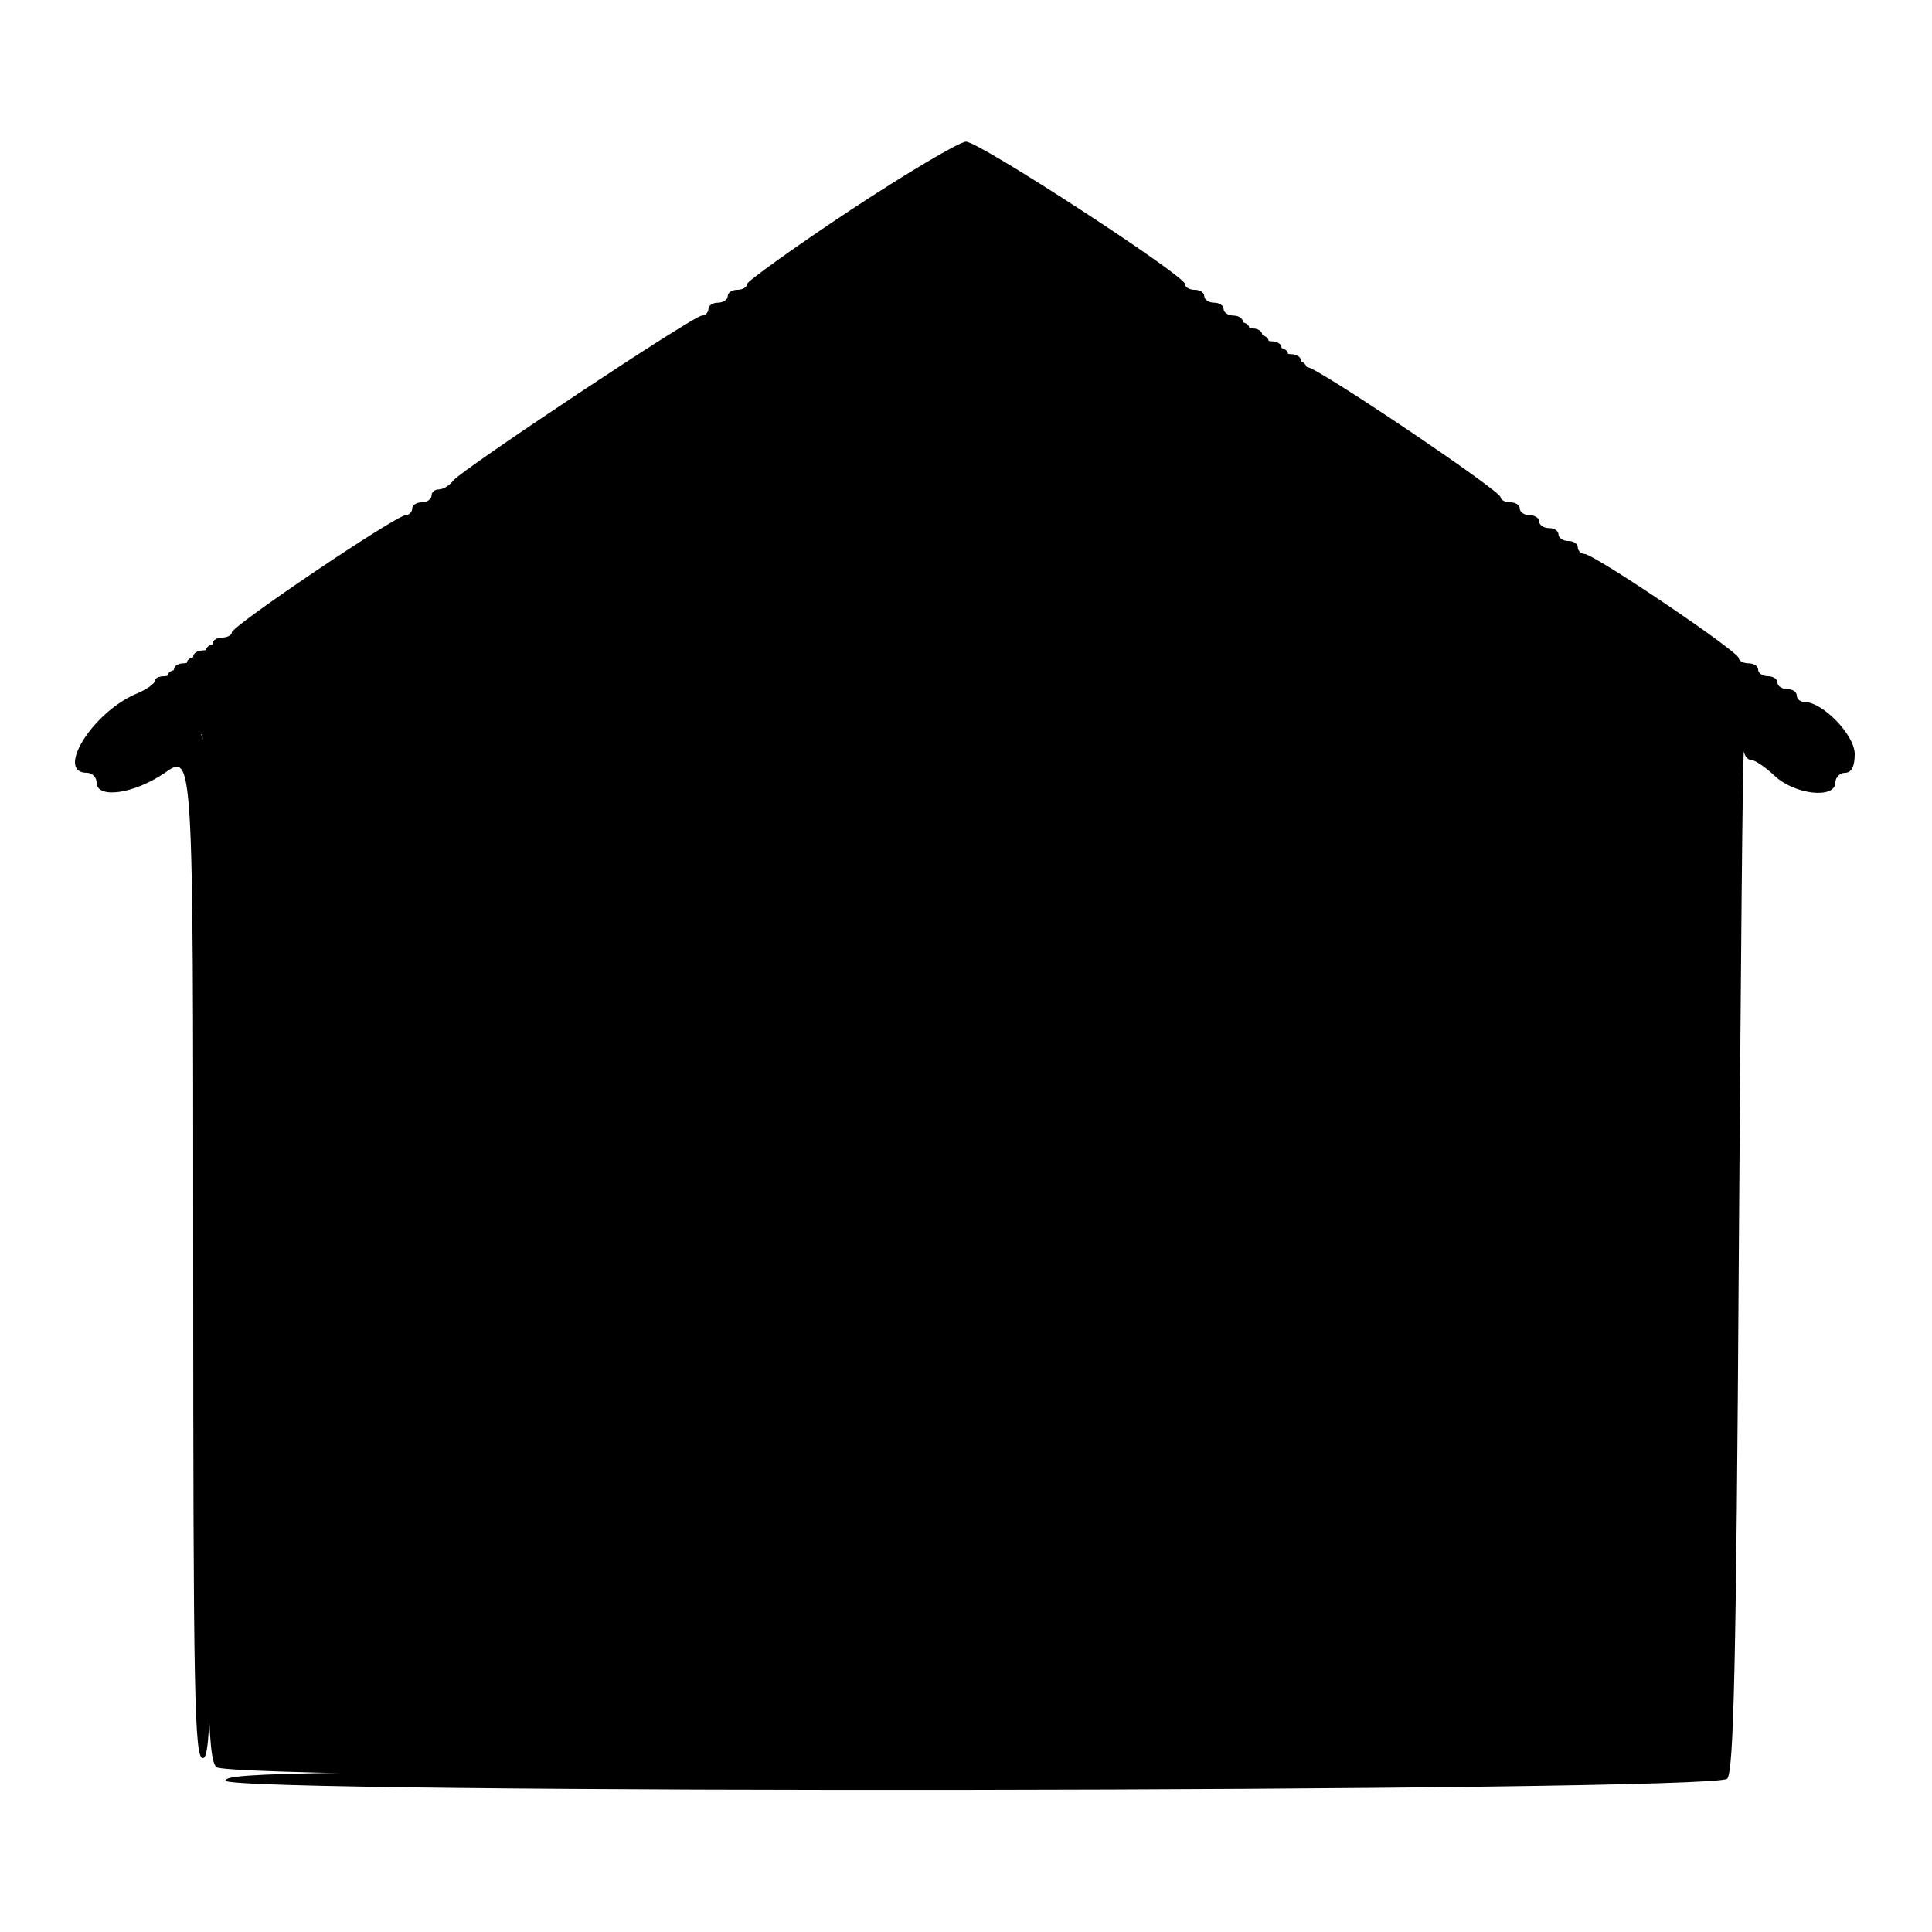
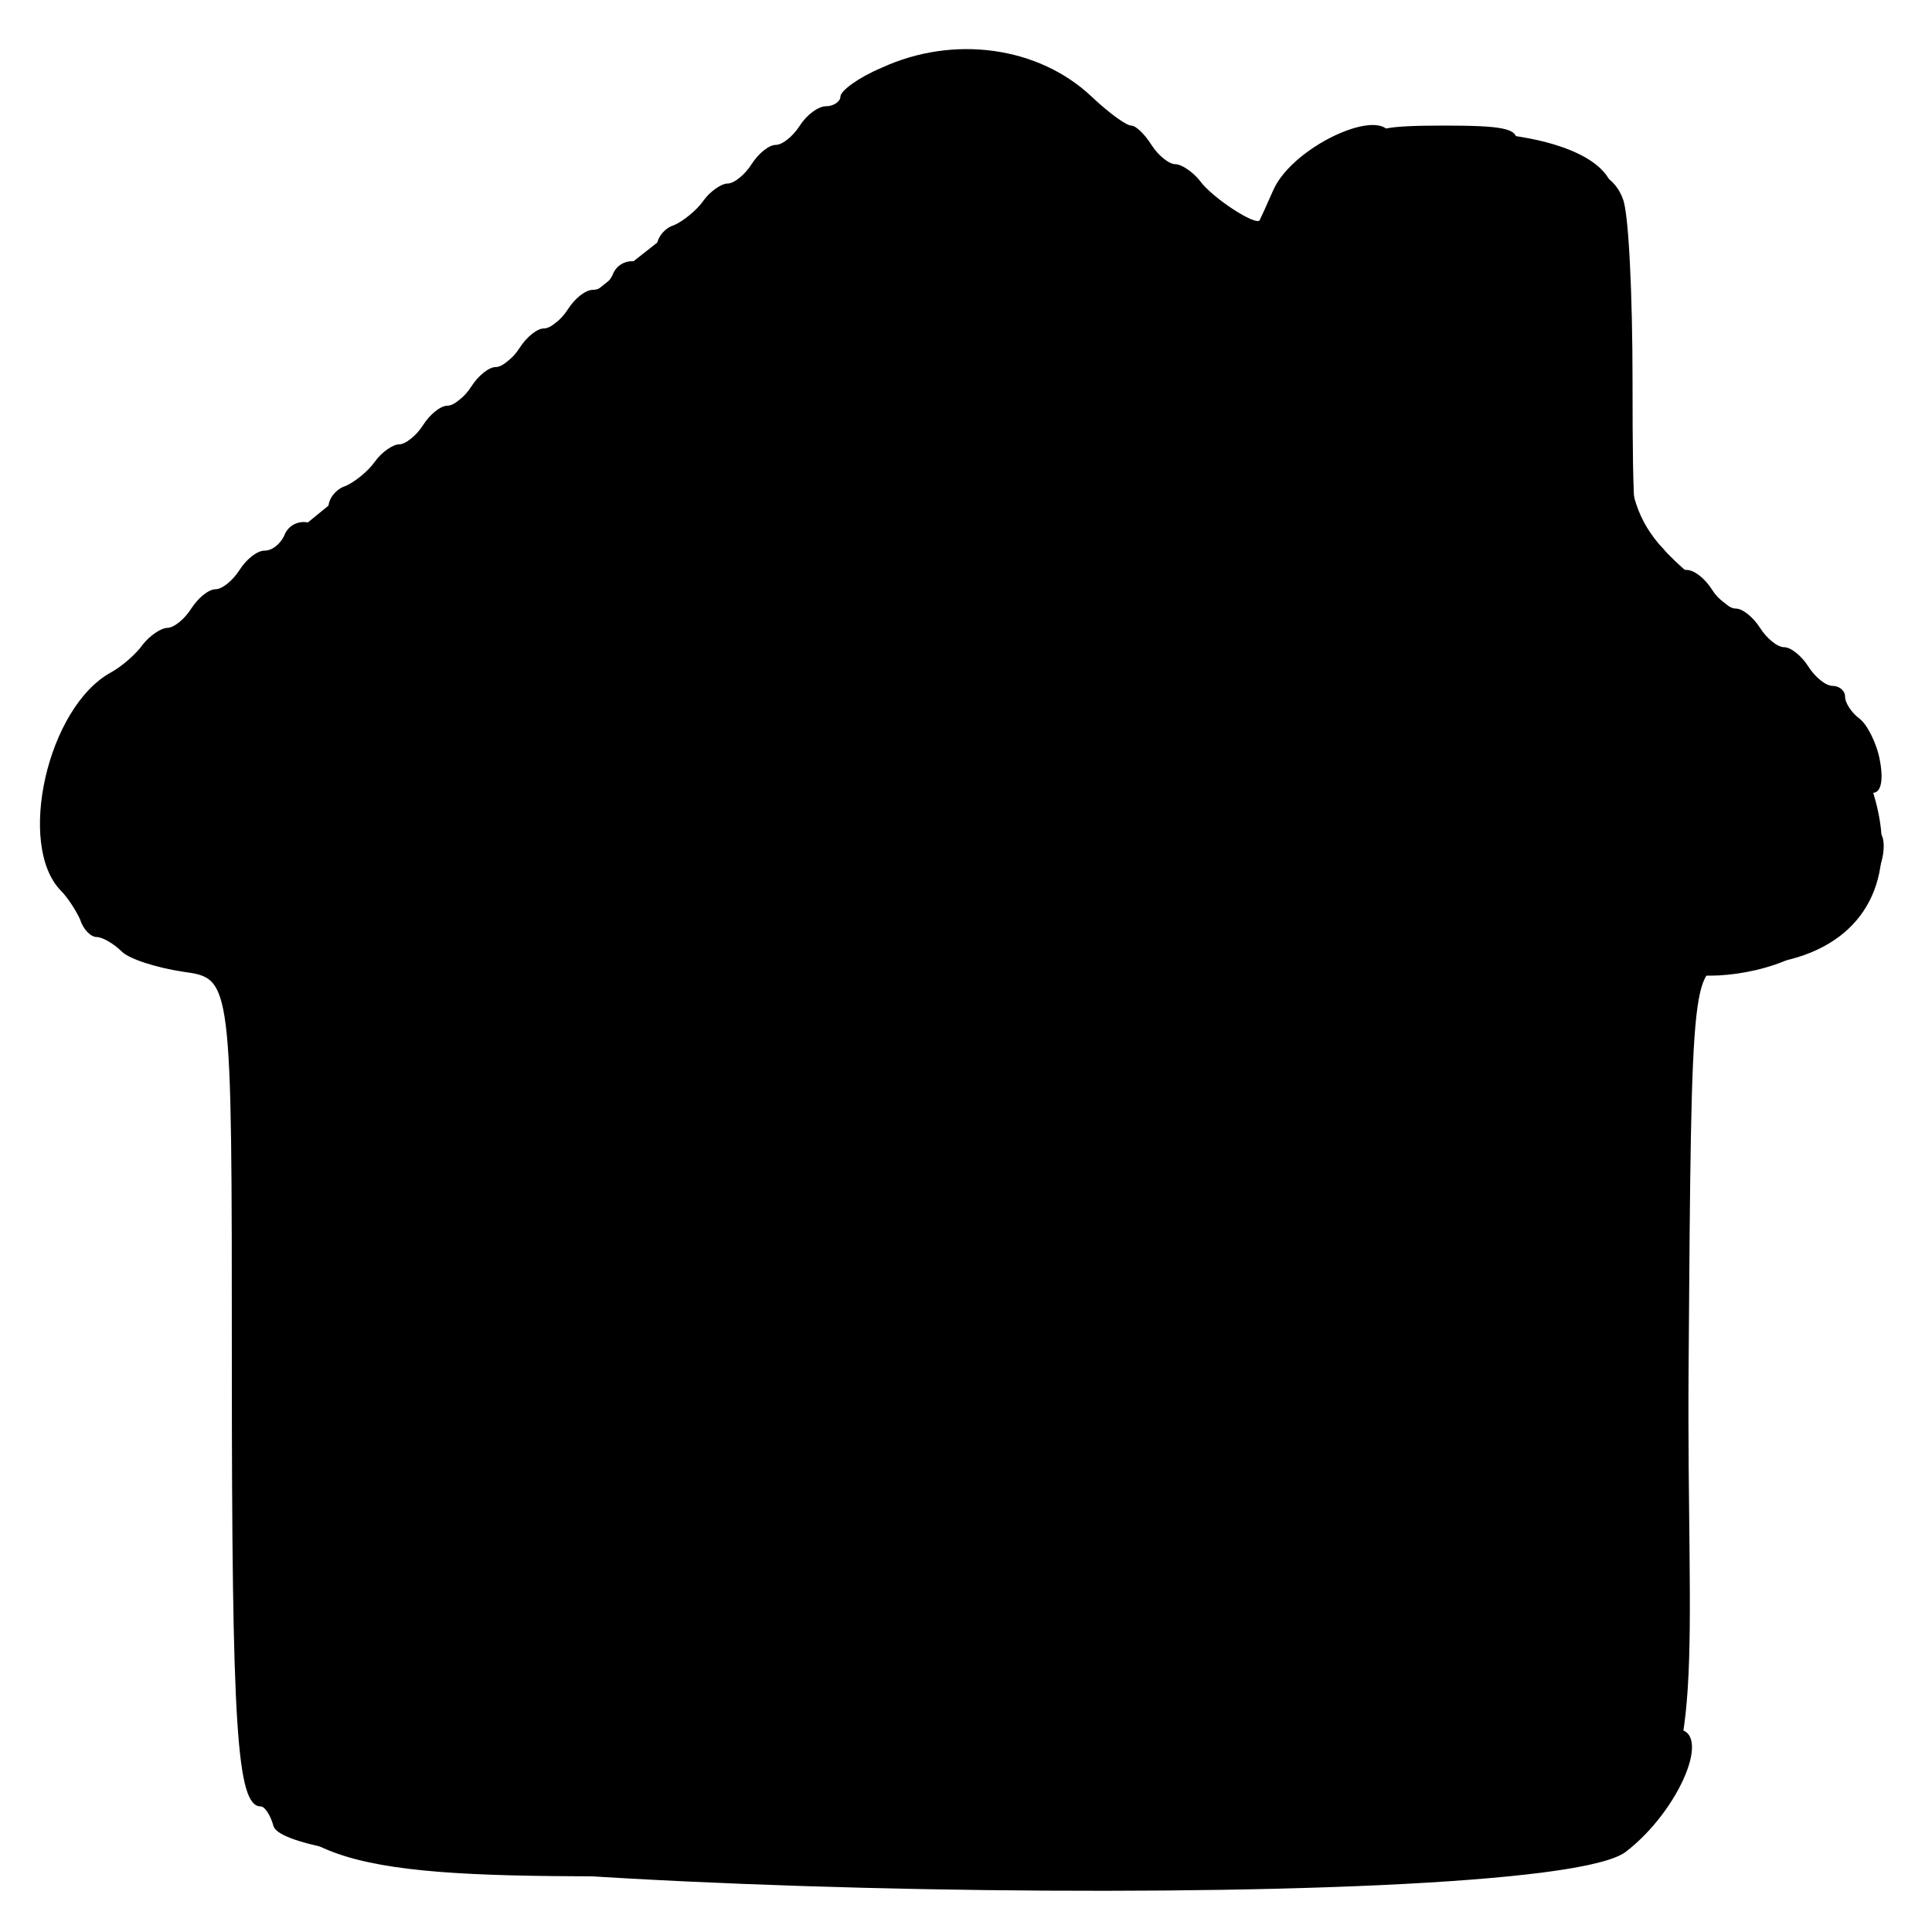
- <svg xmlns="http://www.w3.org/2000/svg" class="ti col" viewBox="0 0 300 300">
-   <path class="c-tan" transform="translate(0,300) scale(0.1,-0.1)" d="M1321 2674 c-89-59-161-111-161-115 0-5-7-9-15-9-8 0-15-4-15-10 0-5-7-10-15-10-8 0-15-4-15-10 0-5-5-10-10-10-13 0-371-238-386-256-6-8-16-14-23-14-6 0-11-4-11-10 0-5-7-10-15-10-8 0-15-4-15-10 0-5-5-10-10-10-15 0-270-172-270-182 0-4-7-8-15-8-8 0-15-4-15-10 0-5-7-10-15-10-8 0-15-4-15-10 0-5-7-10-15-10-8 0-15-4-15-10 0-5-7-10-15-10-8 0-15-3-15-8 0-4-13-13-30-20-68-30-124-122-75-122 8 0 15-7 15-15 0-26 58-18 106 15 44 31 44 31 44-750 0-687 2-780 15-780 13 0 15 96 15 800 0 902 8 826-83 765-93-63-143-27-52 37 25 18 45 35 45 40 0 4 7 8 15 8 8 0 15 5 15 10 0 6 7 10 15 10 8 0 15 5 15 10 0 6 7 10 15 10 8 0 15 5 15 10 0 6 7 10 15 10 8 0 15 5 15 10 0 6 5 10 10 10 15 0 270 172 270 182 0 4 7 8 15 8 8 0 15 5 15 10 0 6 7 10 15 10 8 0 15 5 15 10 0 6 5 10 10 10 13 0 371 238 386 256 6 8 16 14 23 14 6 0 11 5 11 10 0 6 7 10 15 10 8 0 15 5 15 10 0 6 5 10 10 10 6 0 82 48 170 107 160 106 160 106 320 0 88-59 164-107 170-107 5 0 10-4 10-10 0-5 7-10 15-10 8 0 15-4 15-10 0-5 7-10 15-10 8 0 15-4 15-10 0-5 7-10 15-10 8 0 15-4 15-10 0-5 7-10 15-10 8 0 15-4 15-10 0-5 7-10 15-10 8 0 15-4 15-10 0-5 7-10 15-10 8 0 15-4 15-8 0-10 285-202 300-202 5 0 10-4 10-10 0-5 7-10 15-10 8 0 15-4 15-10 0-5 7-10 15-10 8 0 15-4 15-10 0-5 7-10 15-10 8 0 15-4 15-10 0-5 7-10 15-10 8 0 15-4 15-8 0-10 225-162 240-162 5 0 10-4 10-10 0-5 7-10 15-10 8 0 15-4 15-10 0-5 7-10 15-10 8 0 15-4 15-10 0-5 4-10 9-10 18 0 81-64 81-82 0-30-94-9-108 25-2 4-10 7-17 7-7 0-15 5-17 12-2 6-12 9-21 5-16-6-17-64-17-800 0-603-3-796-12-805-9-9-280-12-1160-12-1018 0-1148-2-1148-15 0-21 2311-18 2332 3 10 10 14 175 18 810 3 438 6 791 8 785 1-7 6-13 11-13 6 0 22-11 37-25 31-29 94-36 94-10 0 8 7 15 15 15 10 0 15 10 15 29 0 30-50 81-78 81-7 0-12 5-12 10 0 6-7 10-15 10-8 0-15 5-15 10 0 6-7 10-15 10-8 0-15 5-15 10 0 6-7 10-15 10-8 0-15 4-15 8 0 10-225 162-240 162-5 0-10 5-10 10 0 6-7 10-15 10-8 0-15 5-15 10 0 6-7 10-15 10-8 0-15 5-15 10 0 6-7 10-15 10-8 0-15 5-15 10 0 6-7 10-15 10-8 0-15 4-15 8 0 10-285 202-300 202-5 0-10 5-10 10 0 6-7 10-15 10-8 0-15 5-15 10 0 6-7 10-15 10-8 0-15 5-15 10 0 6-7 10-15 10-8 0-15 5-15 10 0 6-7 10-15 10-8 0-15 5-15 10 0 6-7 10-15 10-8 0-15 5-15 10 0 6-7 10-15 10-8 0-15 4-15 9 0 13-319 221-340 221-10 0-91-48-179-106z M2130 1235 c0-125 0-125 145-125 145 0 145 0 145 125 0 125 0 125-145 125-145 0-145 0-145-125z M2130 590 c0-270 0-270 145-270 145 0 145 0 145 270 0 270 0 270-145 270-145 0-145 0-145-270z M580 785 c0-13 73-15 600-15 527 0 600 2 600 15 0 13-73 15-600 15-527 0-600-2-600-15z M680 625 c0-12 13-15 60-15 47 0 60 3 60 15 0 12-13 15-60 15-47 0-60-3-60-15z M860 625 c0-12 13-15 60-15 47 0 60 3 60 15 0 12-13 15-60 15-47 0-60-3-60-15z M1310 625 c0-13 28-15 190-15 162 0 190 2 190 15 0 13-28 15-190 15-162 0-190-2-190-15z M680 555 c0-12 13-15 60-15 47 0 60 3 60 15 0 12-13 15-60 15-47 0-60-3-60-15z M860 555 c0-12 13-15 60-15 47 0 60 3 60 15 0 12-13 15-60 15-47 0-60-3-60-15z M1310 555 c0-13 28-15 190-15 162 0 190 2 190 15 0 13-28 15-190 15-162 0-190-2-190-15z" />
-   <path class="c-coral" transform="translate(0,300) scale(0.1,-0.1)" d="M580 590 c0-110 0-110 600-110 600 0 600 0 600 110 0 110 0 110-600 110-600 0-600 0-600-110z m205 0 c0-31-80-45-91-16-13 33 4 47 48 44 38-3 43-6 43-28z m180 0 c0-22-5-25-43-28-44-3-61 11-48 44 11 29 91 15 91-16z m705 0 c0-30 0-30-170-30-170 0-170 0-170 30 0 30 0 30 170 30 170 0 170 0 170-30z" />
-   <path class="c-blue" transform="translate(0,300) scale(0.1,-0.1)" d="M1492 2269 c-49-24-83-65-107-126-17-42-17-42-79-36-98 9-148-27-164-117-8-47-18-56-75-65-145-23-166-243-30-301 42-18 825-20 888-3 191 53 167 351-32 384-52 8-59 17-66 83-18 161-191 254-335 181z M580 1170 c0-100 0-100 600-100 600 0 600 0 600 100 0 100 0 100-600 100-600 0-600 0-600-100z m200-3 c0-20-4-22-45-19-36 3-45 8-45 23 0 16 7 19 45 19 40 0 45-2 45-23z m188 1 c-5-34-91-34-96 0-3 20 1 22 48 22 47 0 51-2 48-22z m700 0 c-6-42-338-38-338 3 0 18 9 19 171 19 170 0 170 0 167-22z" />
-   <path class="c-amber" transform="translate(0,300) scale(0.1,-0.1)" d="M587 993 c-4-3-7-53-7-110 0-103 0-103 600-103 600 0 600 0 600 110 0 110 0 110-593 110-327 0-597-3-600-7z m203-108 c0-23-3-25-50-25-47 0-50 2-50 25 0 23 3 25 50 25 47 0 50-2 50-25z m180 0 c0-23-3-25-50-25-47 0-50 2-50 25 0 23 3 25 50 25 47 0 50-2 50-25z m700 0 c0-25 0-25-169-25-170 0-189 4-177 35 11 31 346 21 346-10z" />
-   <path class="c-green" transform="translate(0,300) scale(0.1,-0.1)" d="M1165 2454 c-176-119-420-283-542-366-223-149-223-149-223-958 0-810 0-810 55-810 55 0 55 0 55 491 0 319 4 497 10 510 10 18 24 19 320 19 310 0 310 0 310 60 0 78 5 80 174 80 136 0 136 0 136 29 0 30 0 30-207 33-180 3-213 6-243 22-202 107-172 359 51 429 9 3 19 18 22 34 16 79 113 153 200 153 41 0 46 3 73 45 137 218 481 154 534-99 9-46 15-54 38-59 128-27 225-192 188-320-46-159-124-201-383-205-193-4-193-4-193-42 0-88-4-90-172-90-148 0-148 0-148-35 0-35 0-35 303-35 222 0 306-3 315-12 9-9 12-136 12-510 0-498 0-498 104-498 105 0 105 0 103 295-2 253 0 297 13 305 23 15 393 13 408-2 9-9 12-90 12-305 0-293 0-293 55-293 55 0 55 0 53 811 l-3 811-540 364 c-297 200-547 364-555 364-8 0-159-97-335-216z m1313-1036 c20-20 17-342-4-362-21-22-370-24-399-2-25 18-30 331-6 359 17 22 388 26 409 5z M1910 2485 c0-8 7-15 15-15 8 0 15-4 15-10 0-5 7-10 15-10 8 0 15-4 15-10 0-5 7-10 15-10 8 0 15-4 15-10 0-5 7-10 15-10 8 0 15 7 15 15 0 8-7 15-15 15-8 0-15 5-15 10 0 6-7 10-15 10-8 0-15 5-15 10 0 6-7 10-15 10-8 0-15 5-15 10 0 6-7 10-15 10-8 0-15-7-15-15z M320 1990 c0-5-7-10-15-10-8 0-15-4-15-10 0-5-7-10-15-10-8 0-15-4-15-10 0-5-7-10-15-10-8 0-15-7-15-15 0-8 7-15 15-15 8 0 15 5 15 10 0 6 7 10 15 10 8 0 15 5 15 10 0 6 7 10 15 10 8 0 15 5 15 10 0 6 7 10 15 10 8 0 15 7 15 15 0 8-7 15-15 15-8 0-15-4-15-10z" />
-   <path class="c-ink" transform="translate(0,300) scale(0.1,-0.1)" d="M845 2330 c-751-507-705-474-705-505 0-55 40-53 127 6 23 16 44 29 47 29 3 0 6-357 6-794 0-709 2-796 16-810 20-21 2311-25 2332-4 9 9 12 203 12 810 0 439 3 798 6 798 3 0 24-13 47-29 71-48 85-53 108-41 38 21 21 59-51 110-199 141-1267 854-1284 857-15 3-213-125-661-427z m1200-34 l540-364 3-801 c2-801 2-801-43-801-45 0-45 0-45 293 0 215-3 296-12 305-15 15-405 17-428 2-13-8-15-53-14-305 0-295 0-295-93-295-93 0-93 0-93 498 0 374-3 501-12 510-9 9-93 12-315 12-303 0-303 0-303 25 0 25 0 25 148 25 168 0 172 2 172 90 0 38 0 38 193 42 276 4 367 63 393 251 17 120-106 296-208 297-12 0-20 15-28 55-53 256-414 322-554 100-27-42-32-45-73-45-87 0-184-74-200-153-3-16-13-31-22-34-226-71-257-340-51-449 30-16 63-19 243-22 197-3 207-4 207-23 0-18-8-19-136-19-169 0-174-2-174-80 0-60 0-60-310-60-296 0-310-1-320-19-6-13-10-191-10-510 0-491 0-491-45-491-45 0-45 0-45 800 0 799 0 799 223 948 122 83 366 247 542 366 176 119 322 216 325 216 3 0 248-164 545-364z m-323-52 c53-37 87-96 95-166 7-66 14-75 66-83 195-33 220-312 32-364-63-17-826-15-868 3-133 56-112 258 30 281 57 9 67 18 75 65 16 91 65 126 163 115 62-6 62-6 79 37 57 141 211 194 328 112z m48-1074 c0-90 0-90-590-90-590 0-590 0-590 90 0 90 0 90 590 90 590 0 590 0 590-90z m0-285 c0-105 0-105-590-105-590 0-590 0-590 105 0 105 0 105 590 105 590 0 590 0 590-105z m640-295 c0-260 0-260-135-260-135 0-135 0-135 260 0 260 0 260 135 260 135 0 135 0 135-260z m-640 0 c0-100 0-100-590-100-590 0-590 0-590 100 0 100 0 100 590 100 590 0 590 0 590-100z M2059 1423 c-24-29-19-361 6-379 29-22 397-20 419 2 21 20 24 362 4 382-21 21-412 17-429-5z m351-188 c0-115 0-115-135-115-135 0-135 0-135 115 0 115 0 115 135 115 135 0 135 0 135-115z M682 1169 c5-50 113-52 113-1 0 32 0 32-58 32-58 0-58 0-55-31z M862 1168 c3-33 3-33 58-33 55 0 55 0 58 33 3 32 3 32-58 32-61 0-61 0-58-32z M1320 1166 c0-52 353-51 358 2 3 32 3 32-177 32-181 0-181 0-181-34z M680 885 c0-36 0-36 57-33 56 3 57 4 57 33 0 29-1 30-57 33-57 3-57 3-57-33z M860 885 c0-35 0-35 60-35 60 0 60 0 60 35 0 35 0 35-60 35-60 0-60 0-60-35z M1320 885 c0-35 0-35 180-35 180 0 180 0 180 35 0 35 0 35-180 35-180 0-180 0-180-35z M680 590 c0-30 0-30 60-30 60 0 60 0 60 30 0 30 0 30-60 30-60 0-60 0-60-30z M860 590 c0-30 0-30 60-30 60 0 60 0 60 30 0 30 0 30-60 30-60 0-60 0-60-30z M1320 590 c0-30 0-30 180-30 180 0 180 0 180 30 0 30 0 30-180 30-180 0-180 0-180-30z" />
+ <svg xmlns="http://www.w3.org/2000/svg" class="ti col" viewBox="0 0 200 200">
+   <path class="c-tan" transform="translate(0,200) scale(0.1,-0.1)" d="M913 1930 c-24-10-43-24-43-30 0-5-7-10-15-10-8 0-20-9-27-20-7-11-18-20-25-20-7 0-18-9-25-20-7-11-18-20-25-20-6 0-18-8-25-18-7-10-21-21-30-25-10-3-18-13-18-22 0-19 29-20 36 0 4 8 12 15 20 15 8 0 19 9 26 20 7 11 18 20 25 20 7 0 18 9 25 20 7 11 18 20 25 20 6 0 18 8 25 18 45 63 168 77 232 28 19-14 38-26 43-26 4 0 14-9 21-20 7-11 18-20 25-20 7 0 18-9 25-20 7-11 18-20 25-20 7 0 18-9 25-20 7-11 19-20 27-20 8 0 15-4 15-10 0-5 7-10 15-10 9 0 15 10 15 26 0 32 59 94 89 94 12 0 21 6 21 15 0 40-101-4-122-52-7-16-13-29-14-31-4-6-49 23-62 41-7 9-19 17-25 17-7 0-18 9-25 20-7 11-16 20-21 20-5 0-23 13-41 30-55 52-143 64-217 30z M1640 1806 c0-8 5-18 10-21 6-4 10-73 10-176 0-144 2-169 15-169 8 0 15-7 15-15 0-9 8-19 18-22 9-4 23-15 30-25 7-10 19-18 25-18 7 0 18-9 25-20 7-11 18-20 25-20 7 0 18-9 25-20 7-11 17-20 23-20 17 0 35-23 50-63 17-48 44-51 35-4-3 17-13 37-21 43-8 6-15 16-15 23 0 6-6 11-13 11-7 0-18 9-25 20-7 11-18 20-25 20-7 0-18 9-25 20-7 11-18 20-25 20-7 0-18 9-25 20-7 11-18 20-26 20-8 0-16 7-20 15-3 8-12 15-21 15-13 0-15 23-15 164 0 91-4 176-10 190-10 28-40 36-40 12z M634 1715 c-4-8-12-15-20-15-8 0-19-9-26-20-7-11-18-20-25-20-7 0-18-9-25-20-7-11-18-20-25-20-7 0-18-9-25-20-7-11-18-20-25-20-7 0-18-9-25-20-7-11-18-20-25-20-6 0-18-8-25-18-7-10-21-21-30-25-10-3-18-13-18-22 0-19 29-20 36 0 4 8 12 15 20 15 8 0 19 9 26 20 7 11 18 20 25 20 7 0 18 9 25 20 7 11 18 20 25 20 7 0 18 9 25 20 7 11 18 20 25 20 7 0 18 9 25 20 7 11 18 20 25 20 6 0 18 8 25 18 7 10 21 21 31 25 9 3 17 13 17 22 0 19-29 20-36 0z M294 1445 c-4-8-12-15-20-15-8 0-19-9-26-20-7-11-18-20-25-20-7 0-18-9-25-20-7-11-18-20-25-20-6 0-18-8-25-17-7-10-22-23-33-29-66-36-98-179-52-226 7-7 16-21 20-30 3-10 11-18 17-18 6 0 18-7 26-15 8-8 37-17 64-21 50-7 50-7 50-404 0-378 5-460 30-460 4 0 10-9 13-20 18-71 1311-95 1400-27 56 43 91 127 52 127-8 0-15-9-15-19 0-25-44-77-81-96-60-31-1256-21-1305 11-64 41-64 43-64 502 0 412 0 412-39 412-98 0-162 57-161 143 1 44 61 137 89 137 6 0 16 9 23 20 7 11 18 20 25 20 7 0 18 9 25 20 7 11 18 20 25 20 6 0 18 8 25 18 7 10 21 21 31 25 9 3 17 13 17 22 0 19-29 20-36 0z M1908 1102 c-22-47-80-82-137-82-30 0-41-4-41-15 0-20 68-20 117 0 54 23 103 79 103 119 0 29-25 16-42-22z" />
+   <path class="c-blue" transform="translate(0,200) scale(0.1,-0.1)" d="M942 1388 c-7-7-12-42-12-85 0-73 0-73 70-73 70 0 70 0 70 66 0 96-72 148-128 92z" />
+   <path class="c-green" transform="translate(0,200) scale(0.1,-0.1)" d="M1420 1855 c0-12 15-15 75-15 60 0 75 3 75 15 0 12-15 15-75 15-60 0-75-3-75-15z M563 1524 c-407-323-426-342-404-390 10-22 16-24 91-24 130 0 120 39 120-473 0-481-4-457 71-457 46 0 46 0 41 90-4 70-1 100 13 135 16 42 16 49 1 86-21 51-20 147 0 199 15 37 15 43 0 80-33 83-16 190 39 240 34 32 846 46 905 15 57-29 71-68 65-170-2-49-5-107-4-127 0-42 0-217 0-275-2-230 8-274 62-271 52 3 52 3 57 446 6 519-4 482 124 482 153 0 141 54-44 201-140 111-140 111-140 270 0 159 0 159-70 159-69 0-69 0-72-101-3-102-3-102-193 50-254 202-174 222-662-165z m524-60 c68-51 102-213 59-279-23-35-277-40-296-6-89 166 97 389 237 285z M580 941 c-15-29-13-146 4-160 9-8 129-10 422-9 409 3 409 3 412 81 4 116 42 107-424 107-388 0-404-1-414-19z m739-65 c25-30-13-46-108-46-96 0-127 14-101 45 17 21 192 22 209 1z M582 678 c-7-7-12-42-12-88 0-46 5-81 12-88 13-13 790-18 822-6 20 8 23 163 4 182-17 17-809 17-826 0z m737-72 c25-30-13-46-108-46-96 0-127 14-101 45 17 21 192 22 209 1z M592 404 c-29-20-34-181-6-208 20-21 802-24 822-4 22 22 16 205-7 218-35 18-782 13-809-6z m727-87 c21-27-9-37-110-37-97 0-122 10-103 41 9 15 200 11 213-4z" />
+   <path class="c-ink" transform="translate(0,200) scale(0.1,-0.1)" d="M915 1926 c-48-22-818-639-842-676-71-104 8-250 134-250 42 0 42 0 45-424 4-583-93-516 749-516 836 0 743-65 747 521 3 419 3 419 46 419 203 0 206 203 6 364-115 92-115 92-120 261-3 94-9 178-13 187-38 78-346 64-347-15-1-44-19-38-111 35-138 111-207 133-294 94z m300-266 c241-192 225-189 225-50 0 110 0 110 50 110 50 0 50 0 50-159 0-159 0-159 140-270 77-61 140-117 140-124 0-27-25-37-96-37-128 0-118 37-124-482-5-443-5-443-37-446-31-3-44 77-41 251 0 23 0 252 0 275 0 9 1 67 4 127 9 212 24 206-540 203-541-4-539-2-522-219 4-46 6-100 5-119-2-42-2-211 0-260 5-134-11-260-33-260-46 0-46 0-46 455 0 509 10 468-117 475-151 9-155 4 310 374 219 174 406 316 415 316 9 0 107-72 217-160z m174-734 c7-9 11-38 9-73-3-58-3-58-392-61-432-3-416-5-416 65 0 89-30 83 404 83 319 0 386-2 395-14z m-1-268 c19-19 16-134-4-142-32-12-769-7-782 6-7 7-12 37-12 68 0 31 5 61 12 68 17 17 769 17 786 0z m-7-268 c23-13 29-156 7-178-20-20-762-17-782 4-27 26-22 149 6 168 27 19 734 24 769 6z M896 1488 c-69-40-110-246-66-329 19-34 313-29 336 6 25 38 17 233-12 271-55 75-177 99-258 52z m144-127 c31-59 13-111-40-111-50 0-50 0-50 53 0 73 60 112 90 58z M1092 898 c-15-15-15-61 0-76 19-19 222-16 242 4 19 18 21 55 4 72-17 17-229 17-246 0z M1092 628 c-15-15-15-61 0-76 19-19 222-16 242 4 19 18 21 55 4 72-17 17-229 17-246 0z M1087 343 c-9-8-9-46-1-67 5-13 26-16 123-16 123 0 141 6 141 45 0 39-18 45-140 45-64 0-120-3-123-7z" />
</svg>
